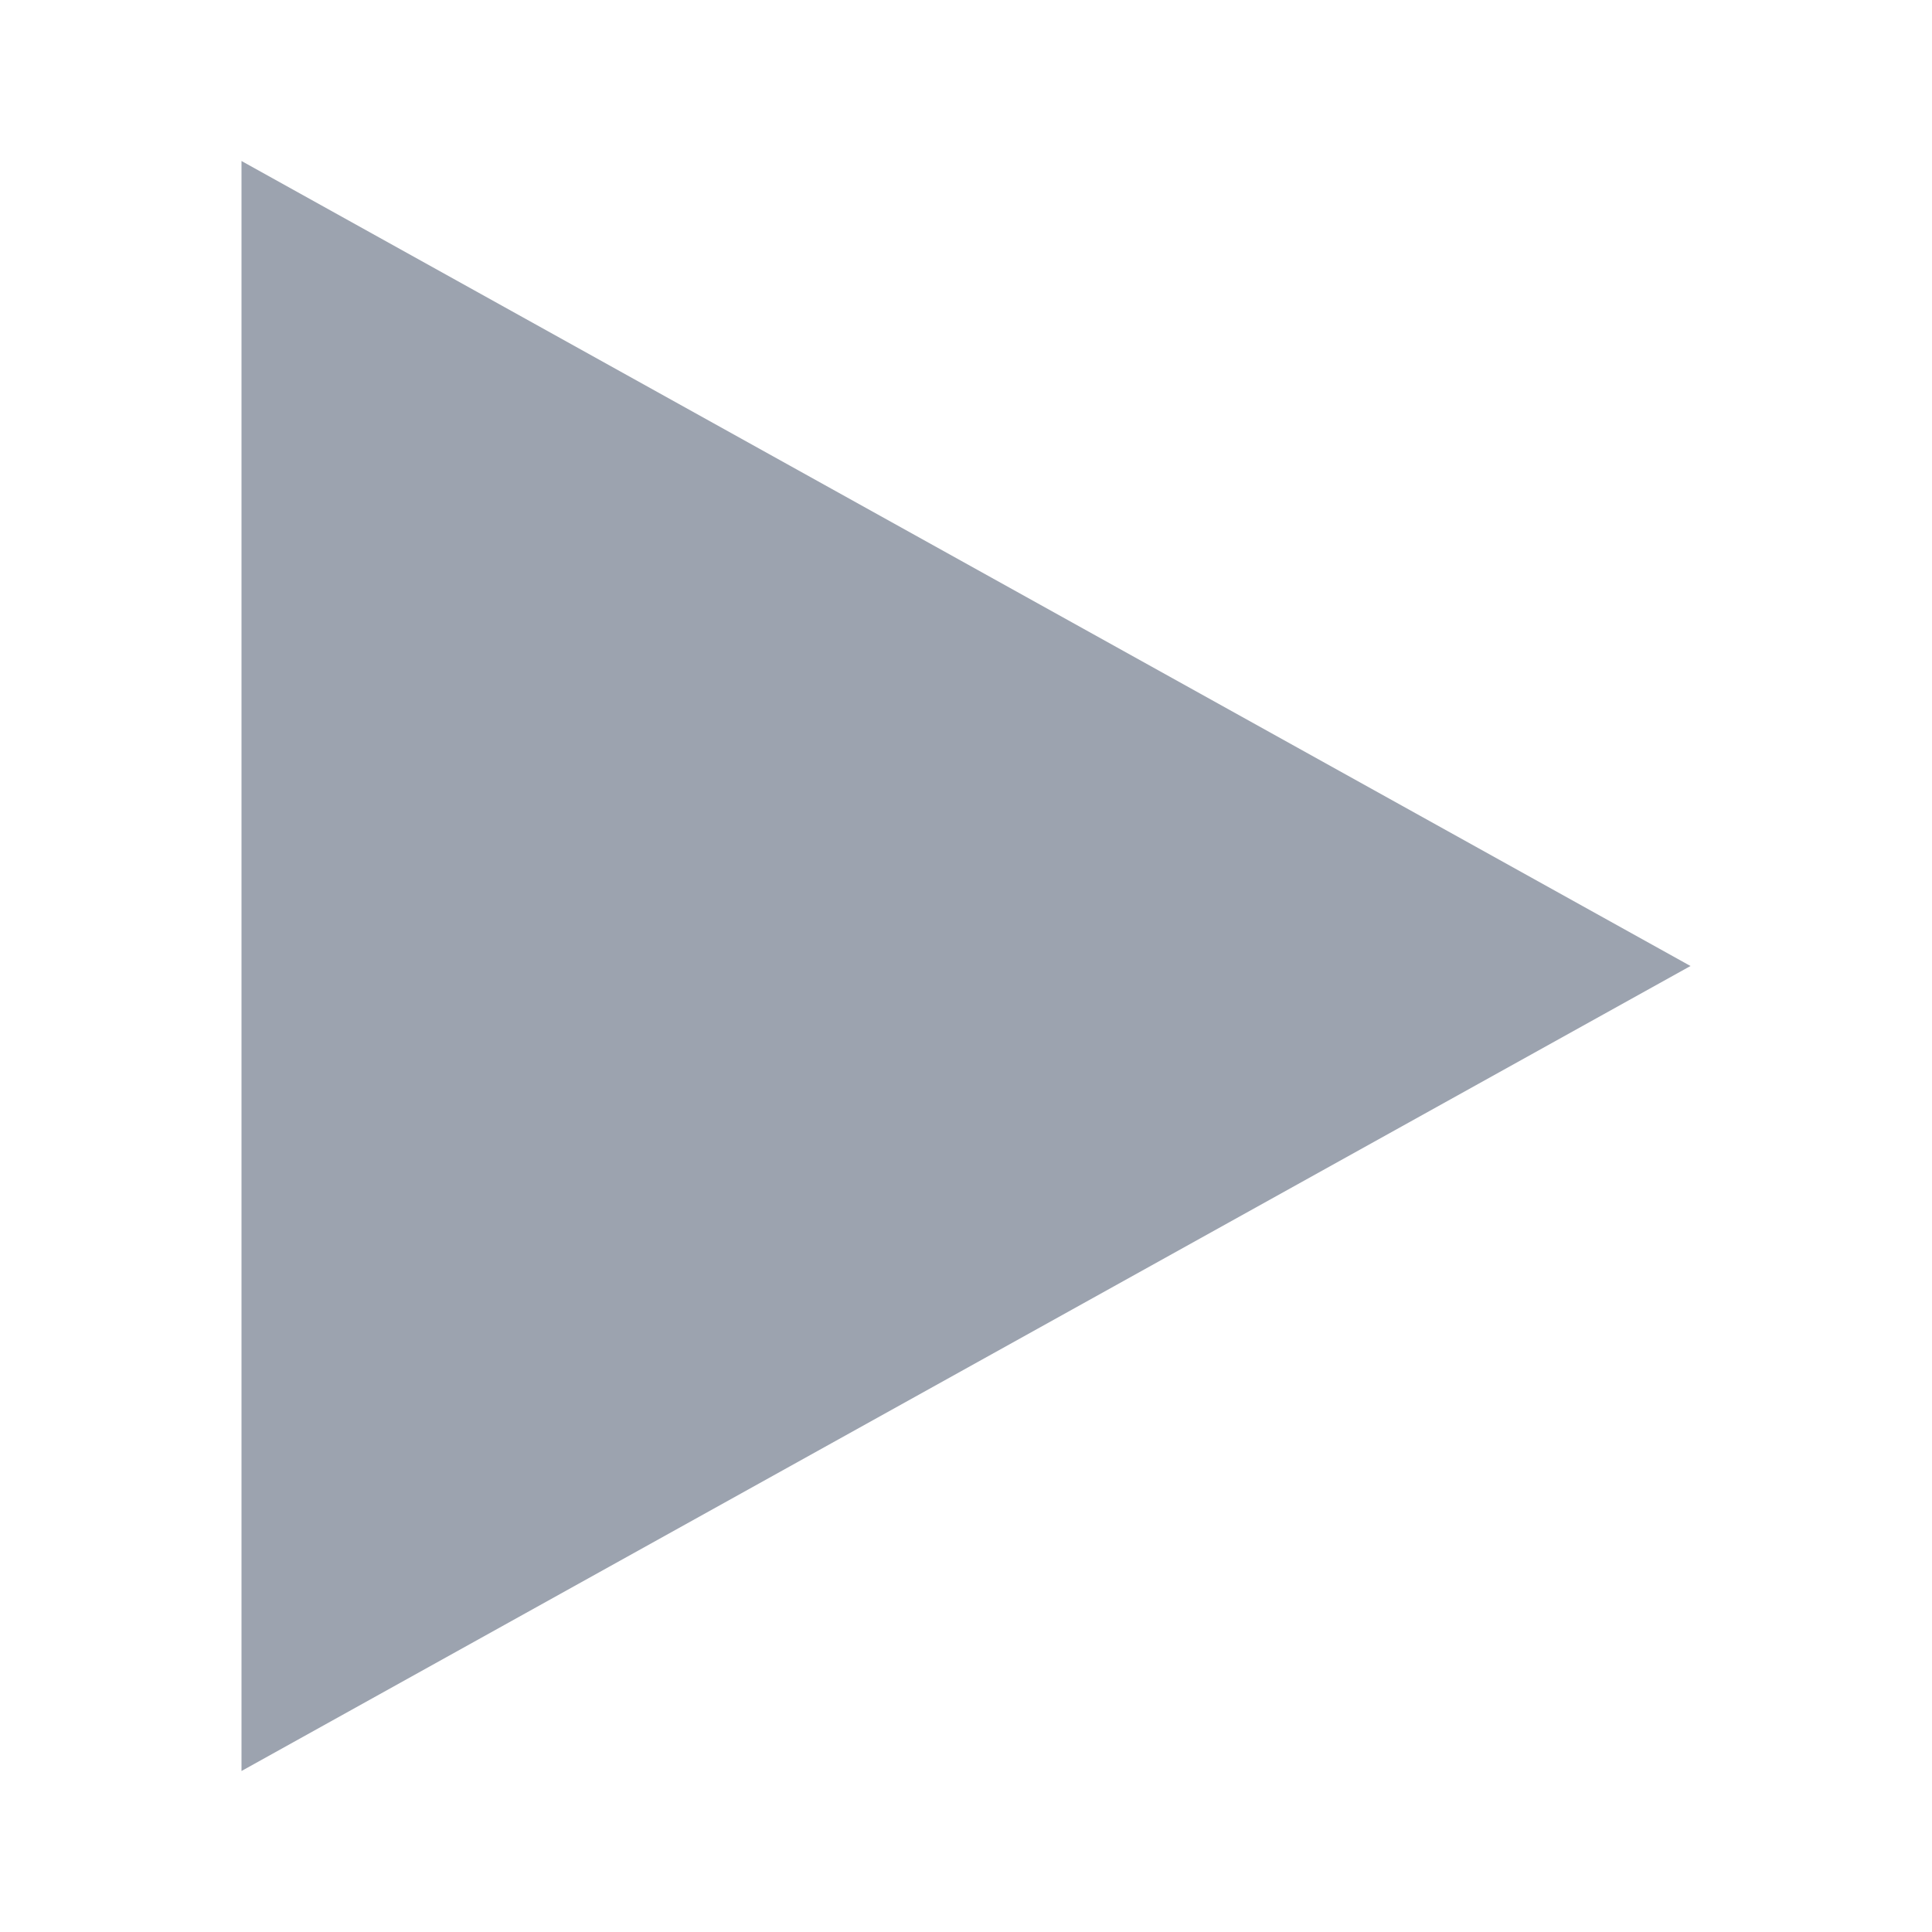
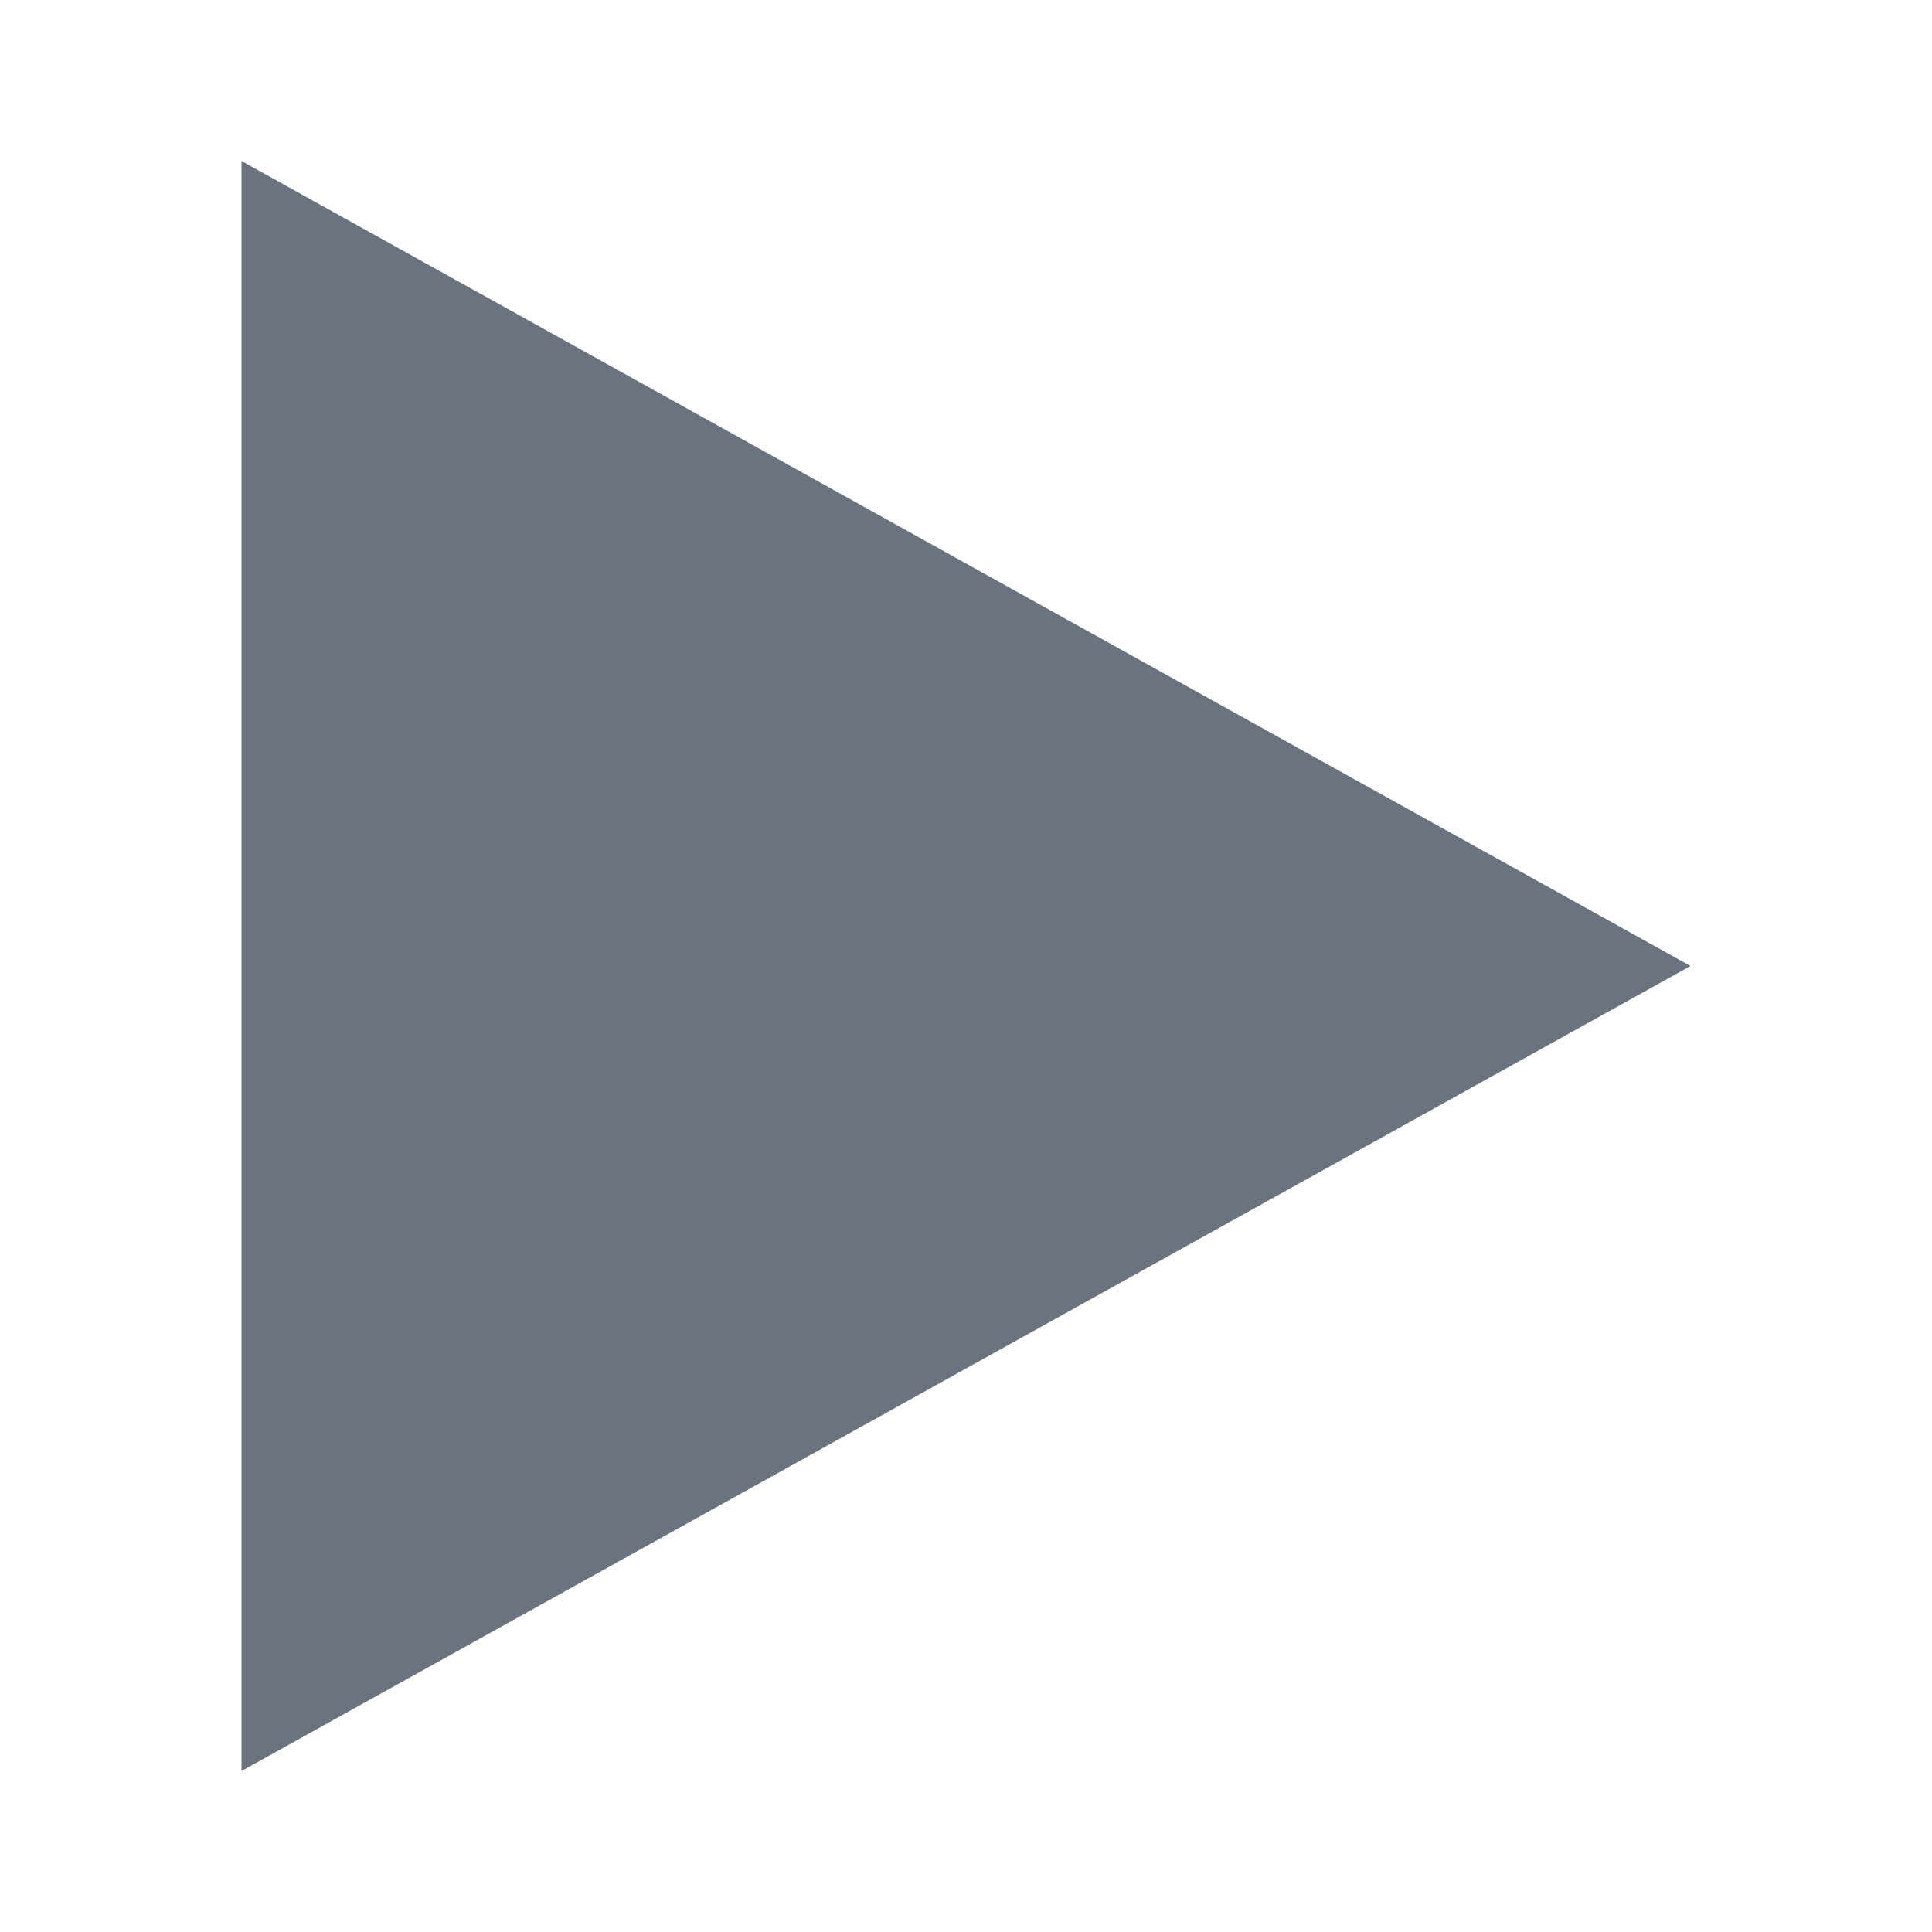
- <svg xmlns="http://www.w3.org/2000/svg" fill="#9ca3af" width="24" height="24" viewBox="0 0 24 24">
-   <path fill="#9ca3af" stroke-linecap="round" stroke-linejoin="round" stroke-width="2" d="M3 22v-20l18 10-18 10z" />
+ <svg xmlns="http://www.w3.org/2000/svg" fill="#6b7280" width="24" height="24" viewBox="0 0 24 24">
+   <path stroke-linecap="round" stroke-linejoin="round" stroke-width="2" d="M3 22v-20l18 10-18 10z" />
</svg>
